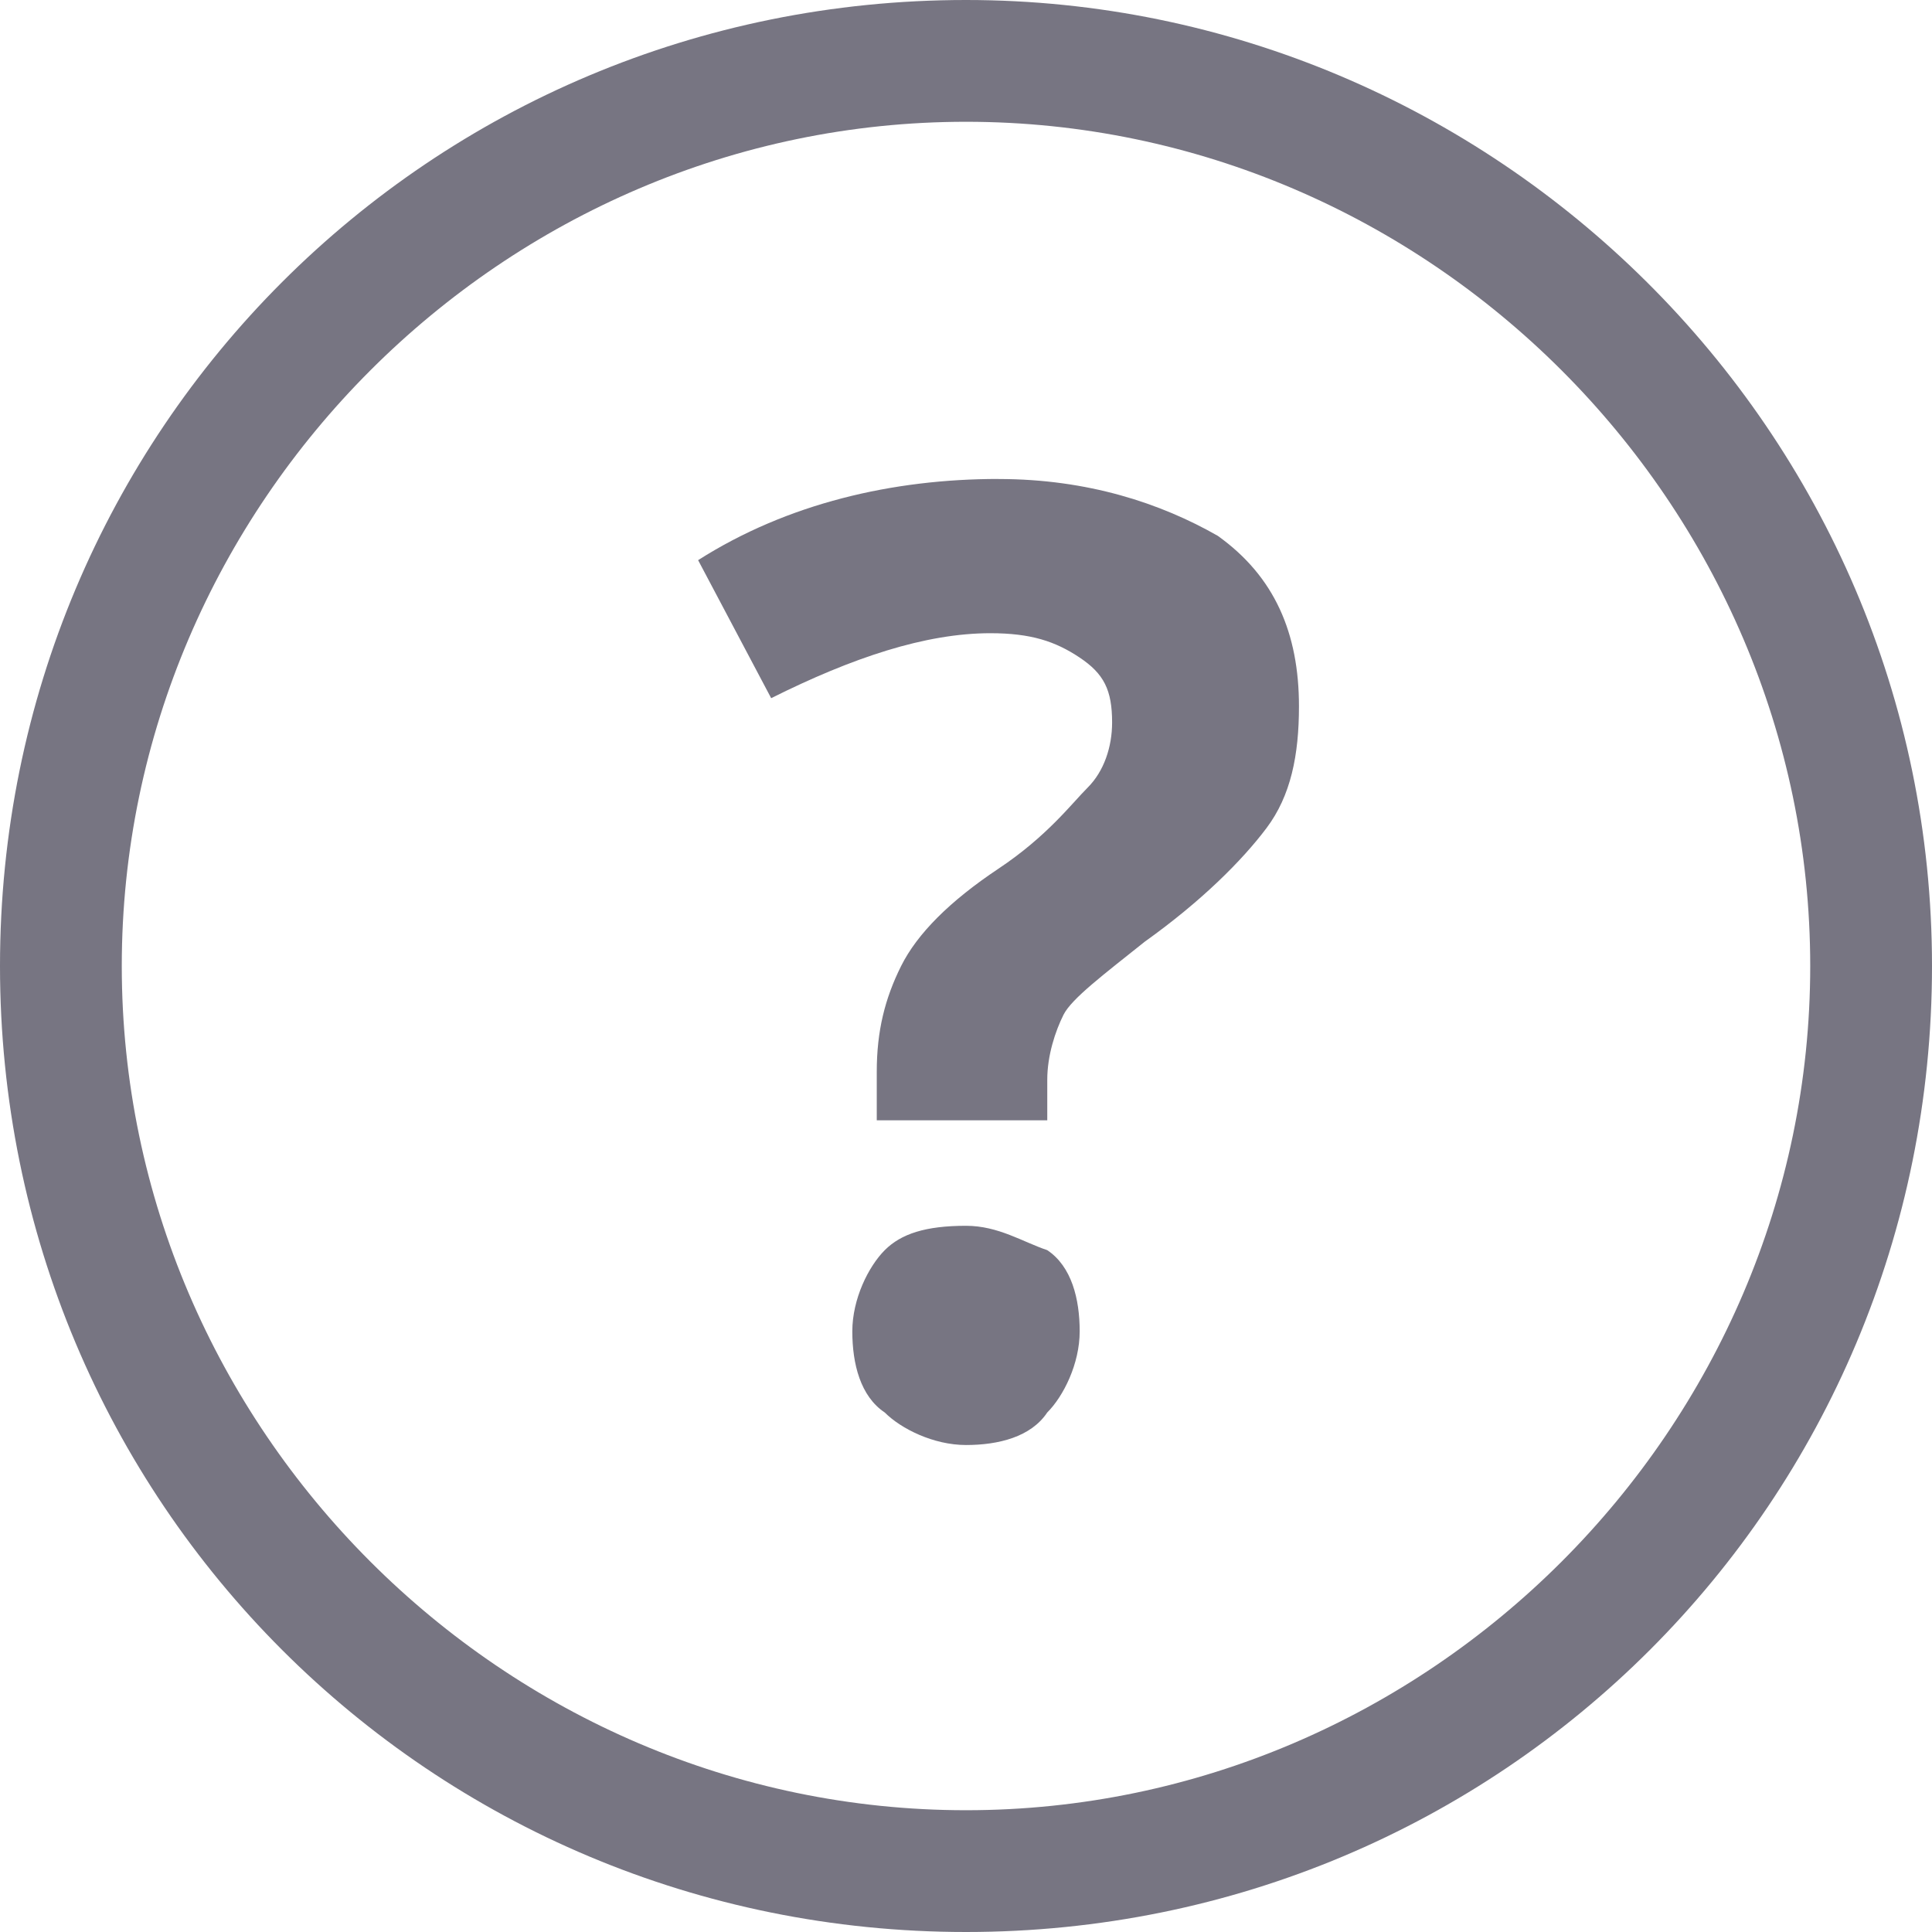
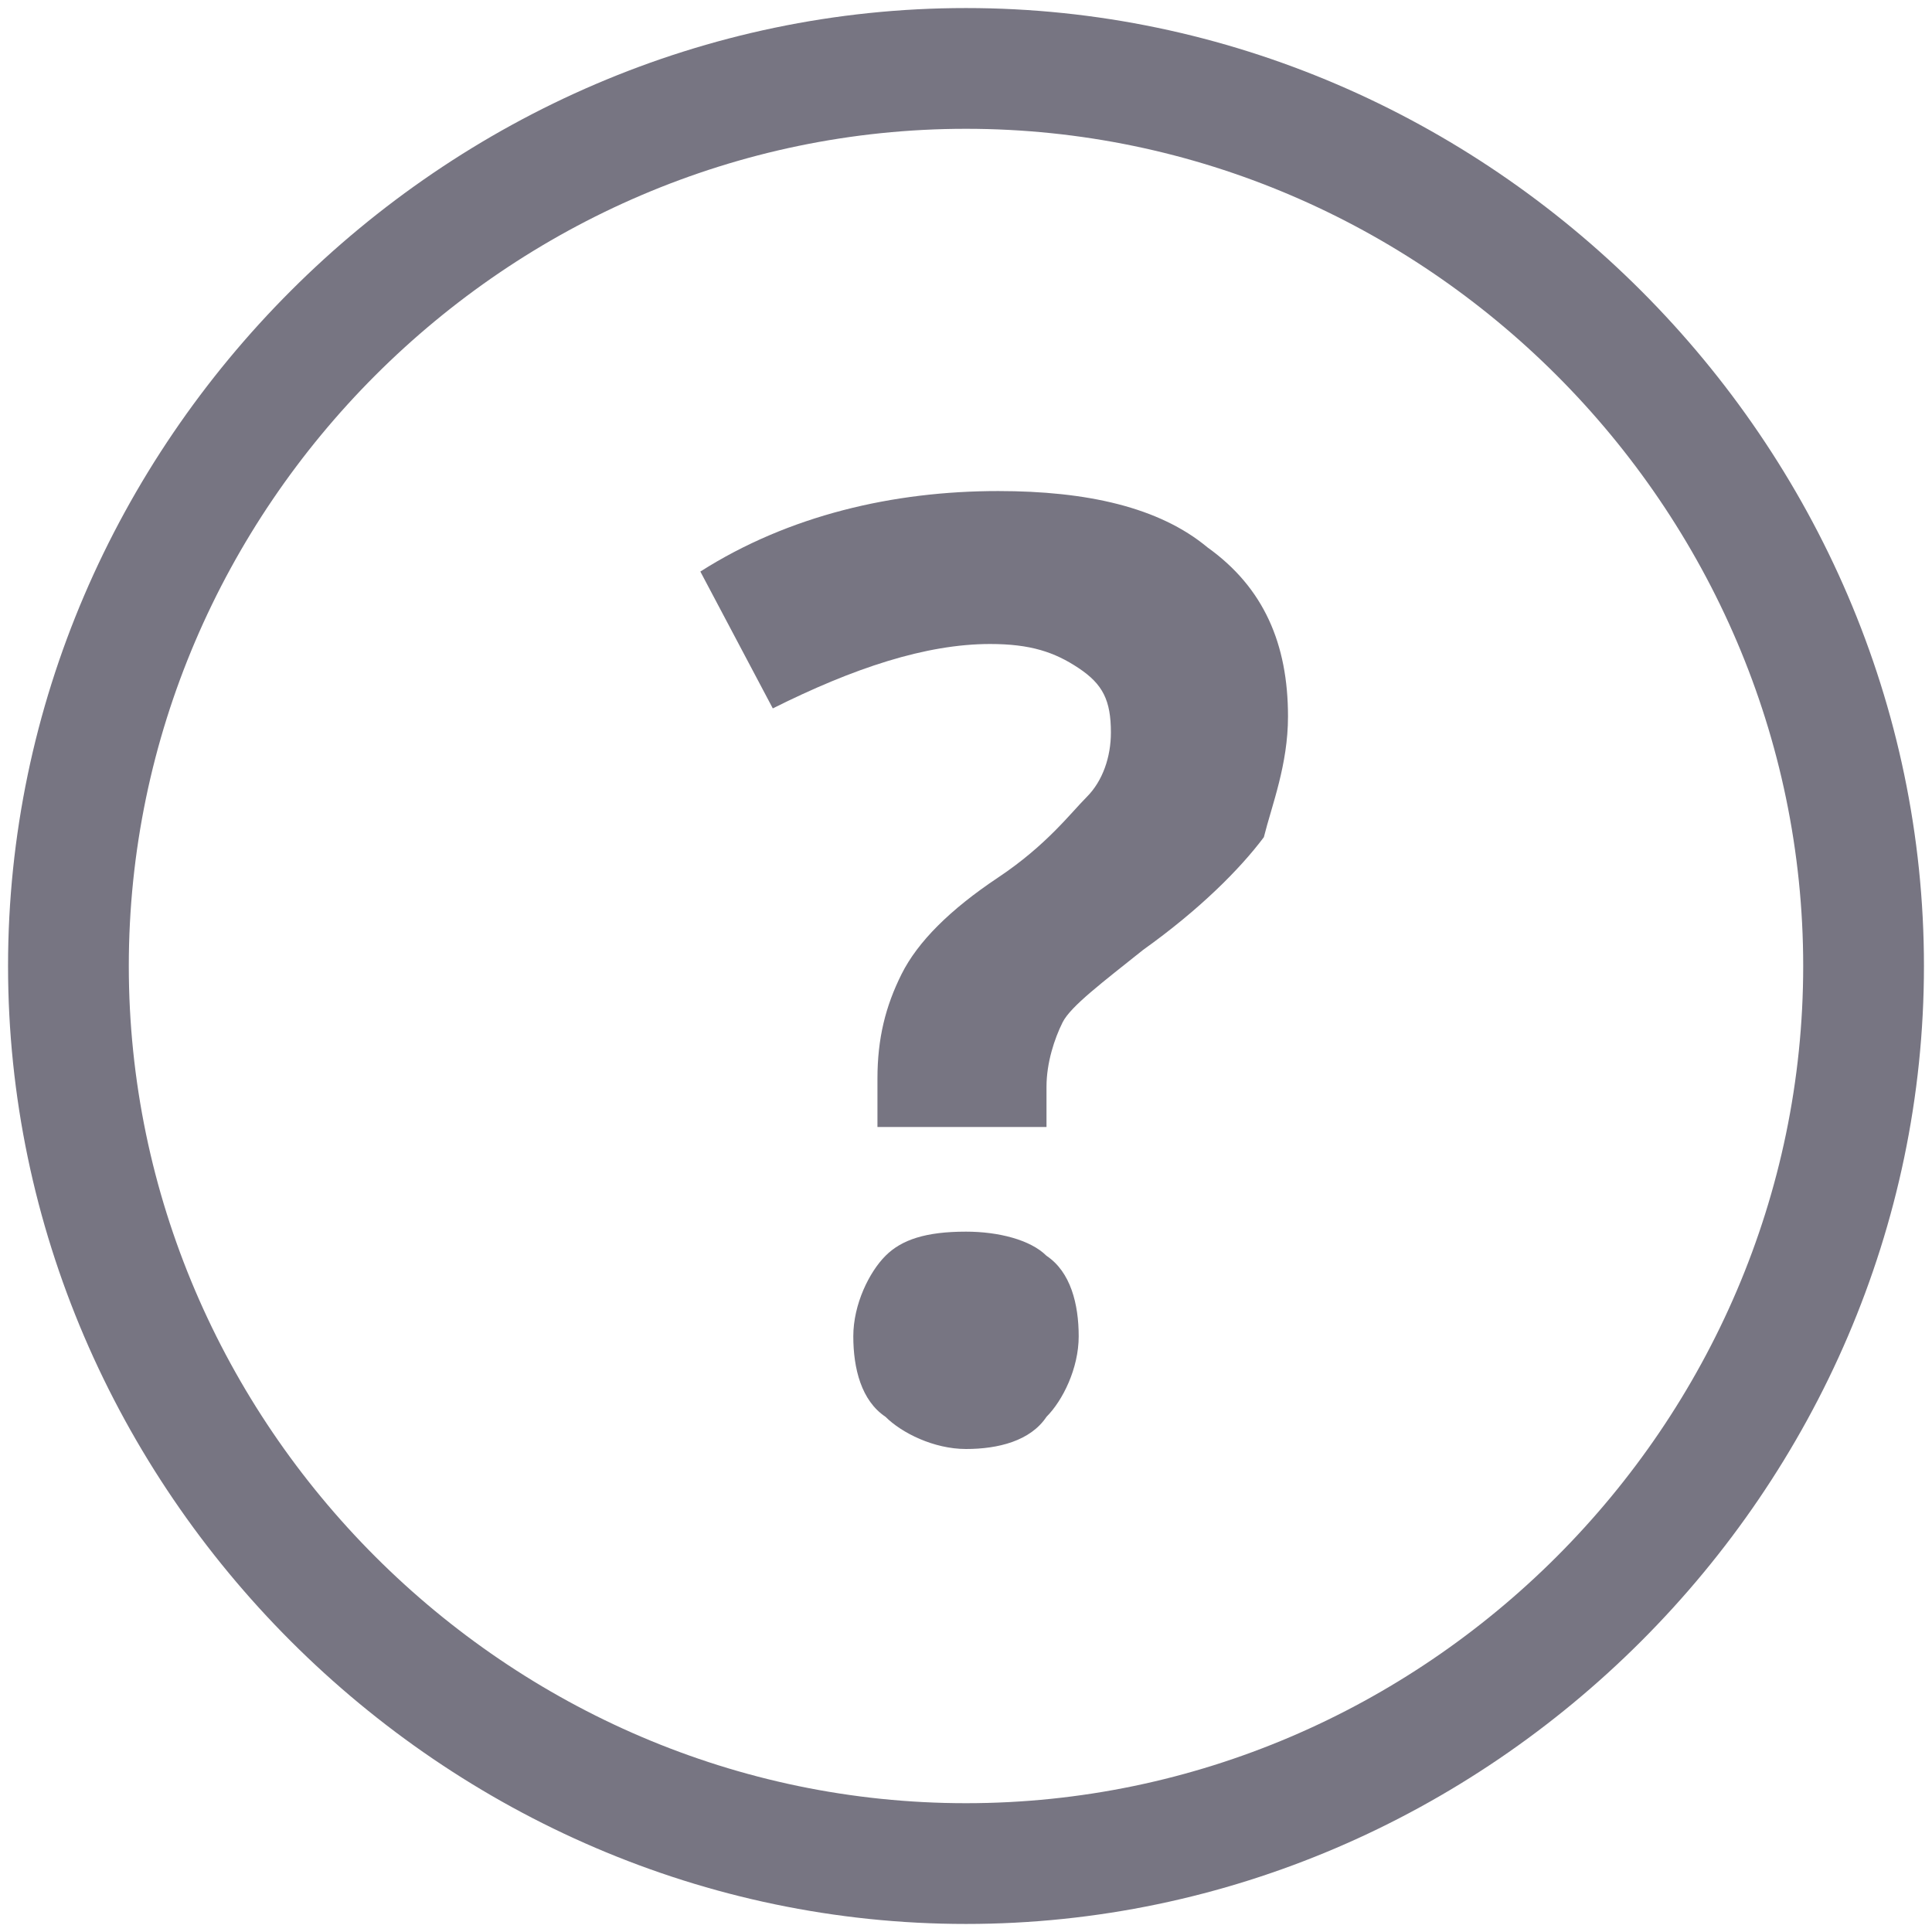
- <svg xmlns="http://www.w3.org/2000/svg" version="1.1" width="32" height="32" viewBox="0 0 32 32">
-   <path fill="#777582" d="M16 0c-8.874 0-16 7.126-16 16s7.126 16 16 16 16-7.126 16-16-7.261-16-16-16zM16 29.983c-7.664 0-13.983-6.319-13.983-13.983s6.319-13.983 13.983-13.983 13.983 6.319 13.983 13.983-6.319 13.983-13.983 13.983z" />
-   <path fill="#777582" d="M16 20.303c-0.672 0-1.076 0.134-1.345 0.403s-0.538 0.807-0.538 1.345c0 0.538 0.134 1.076 0.538 1.345 0.269 0.269 0.807 0.538 1.345 0.538s1.076-0.134 1.345-0.538c0.269-0.269 0.538-0.807 0.538-1.345s-0.134-1.076-0.538-1.345c-0.403-0.134-0.807-0.403-1.345-0.403z" />
-   <path fill="#777582" d="M16.538 7.933c-1.748 0-3.496 0.403-4.975 1.345l1.21 2.286c1.345-0.672 2.555-1.076 3.63-1.076 0.672 0 1.076 0.134 1.479 0.403s0.538 0.538 0.538 1.076c0 0.403-0.134 0.807-0.403 1.076s-0.672 0.807-1.479 1.345c-0.807 0.538-1.345 1.076-1.613 1.613s-0.403 1.076-0.403 1.748v0.807h2.824v-0.672c0-0.403 0.134-0.807 0.269-1.076s0.672-0.672 1.345-1.21c0.941-0.672 1.613-1.345 2.017-1.882s0.538-1.21 0.538-2.017c0-1.21-0.403-2.151-1.345-2.824-0.941-0.538-2.151-0.941-3.63-0.941z" />
+ <svg xmlns="http://www.w3.org/2000/svg" version="1.1" id="Ebene_1" x="0px" y="0px" viewBox="0 0 24 24" style="enable-background:new 0 0 24 24;" xml:space="preserve">
+   <style type="text/css">
+ 	.st0{fill:#777582;}
+ </style>
+   <g>
+     <path class="st0" d="M12,0.1C5.5,0.1,0.1,5.5,0.1,12S5.5,23.9,12,23.9S23.9,18.5,23.9,12S18.5,0.1,12,0.1z M12,22.4   C6.3,22.4,1.6,17.7,1.6,12S6.3,1.6,12,1.6S22.4,6.3,22.4,12S17.7,22.4,12,22.4z" />
+     <path class="st0" d="M12,15.3c-0.5,0-0.8,0.1-1,0.3c-0.2,0.2-0.4,0.6-0.4,1c0,0.4,0.1,0.8,0.4,1c0.2,0.2,0.6,0.4,1,0.4   c0.4,0,0.8-0.1,1-0.4c0.2-0.2,0.4-0.6,0.4-1c0-0.4-0.1-0.8-0.4-1C12.8,15.4,12.4,15.3,12,15.3z" />
+     <path class="st0" d="M12.4,6.1c-1.3,0-2.6,0.3-3.7,1l0.9,1.7c1-0.5,1.9-0.8,2.7-0.8c0.5,0,0.8,0.1,1.1,0.3c0.3,0.2,0.4,0.4,0.4,0.8   c0,0.3-0.1,0.6-0.3,0.8c-0.2,0.2-0.5,0.6-1.1,1c-0.6,0.4-1,0.8-1.2,1.2c-0.2,0.4-0.3,0.8-0.3,1.3v0.6h2.1v-0.5   c0-0.3,0.1-0.6,0.2-0.8c0.1-0.2,0.5-0.5,1-0.9c0.7-0.5,1.2-1,1.5-1.4C15.8,10,16,9.5,16,8.9c0-0.9-0.3-1.6-1-2.1   C14.4,6.3,13.5,6.1,12.4,6.1z" />
+   </g>
</svg>
